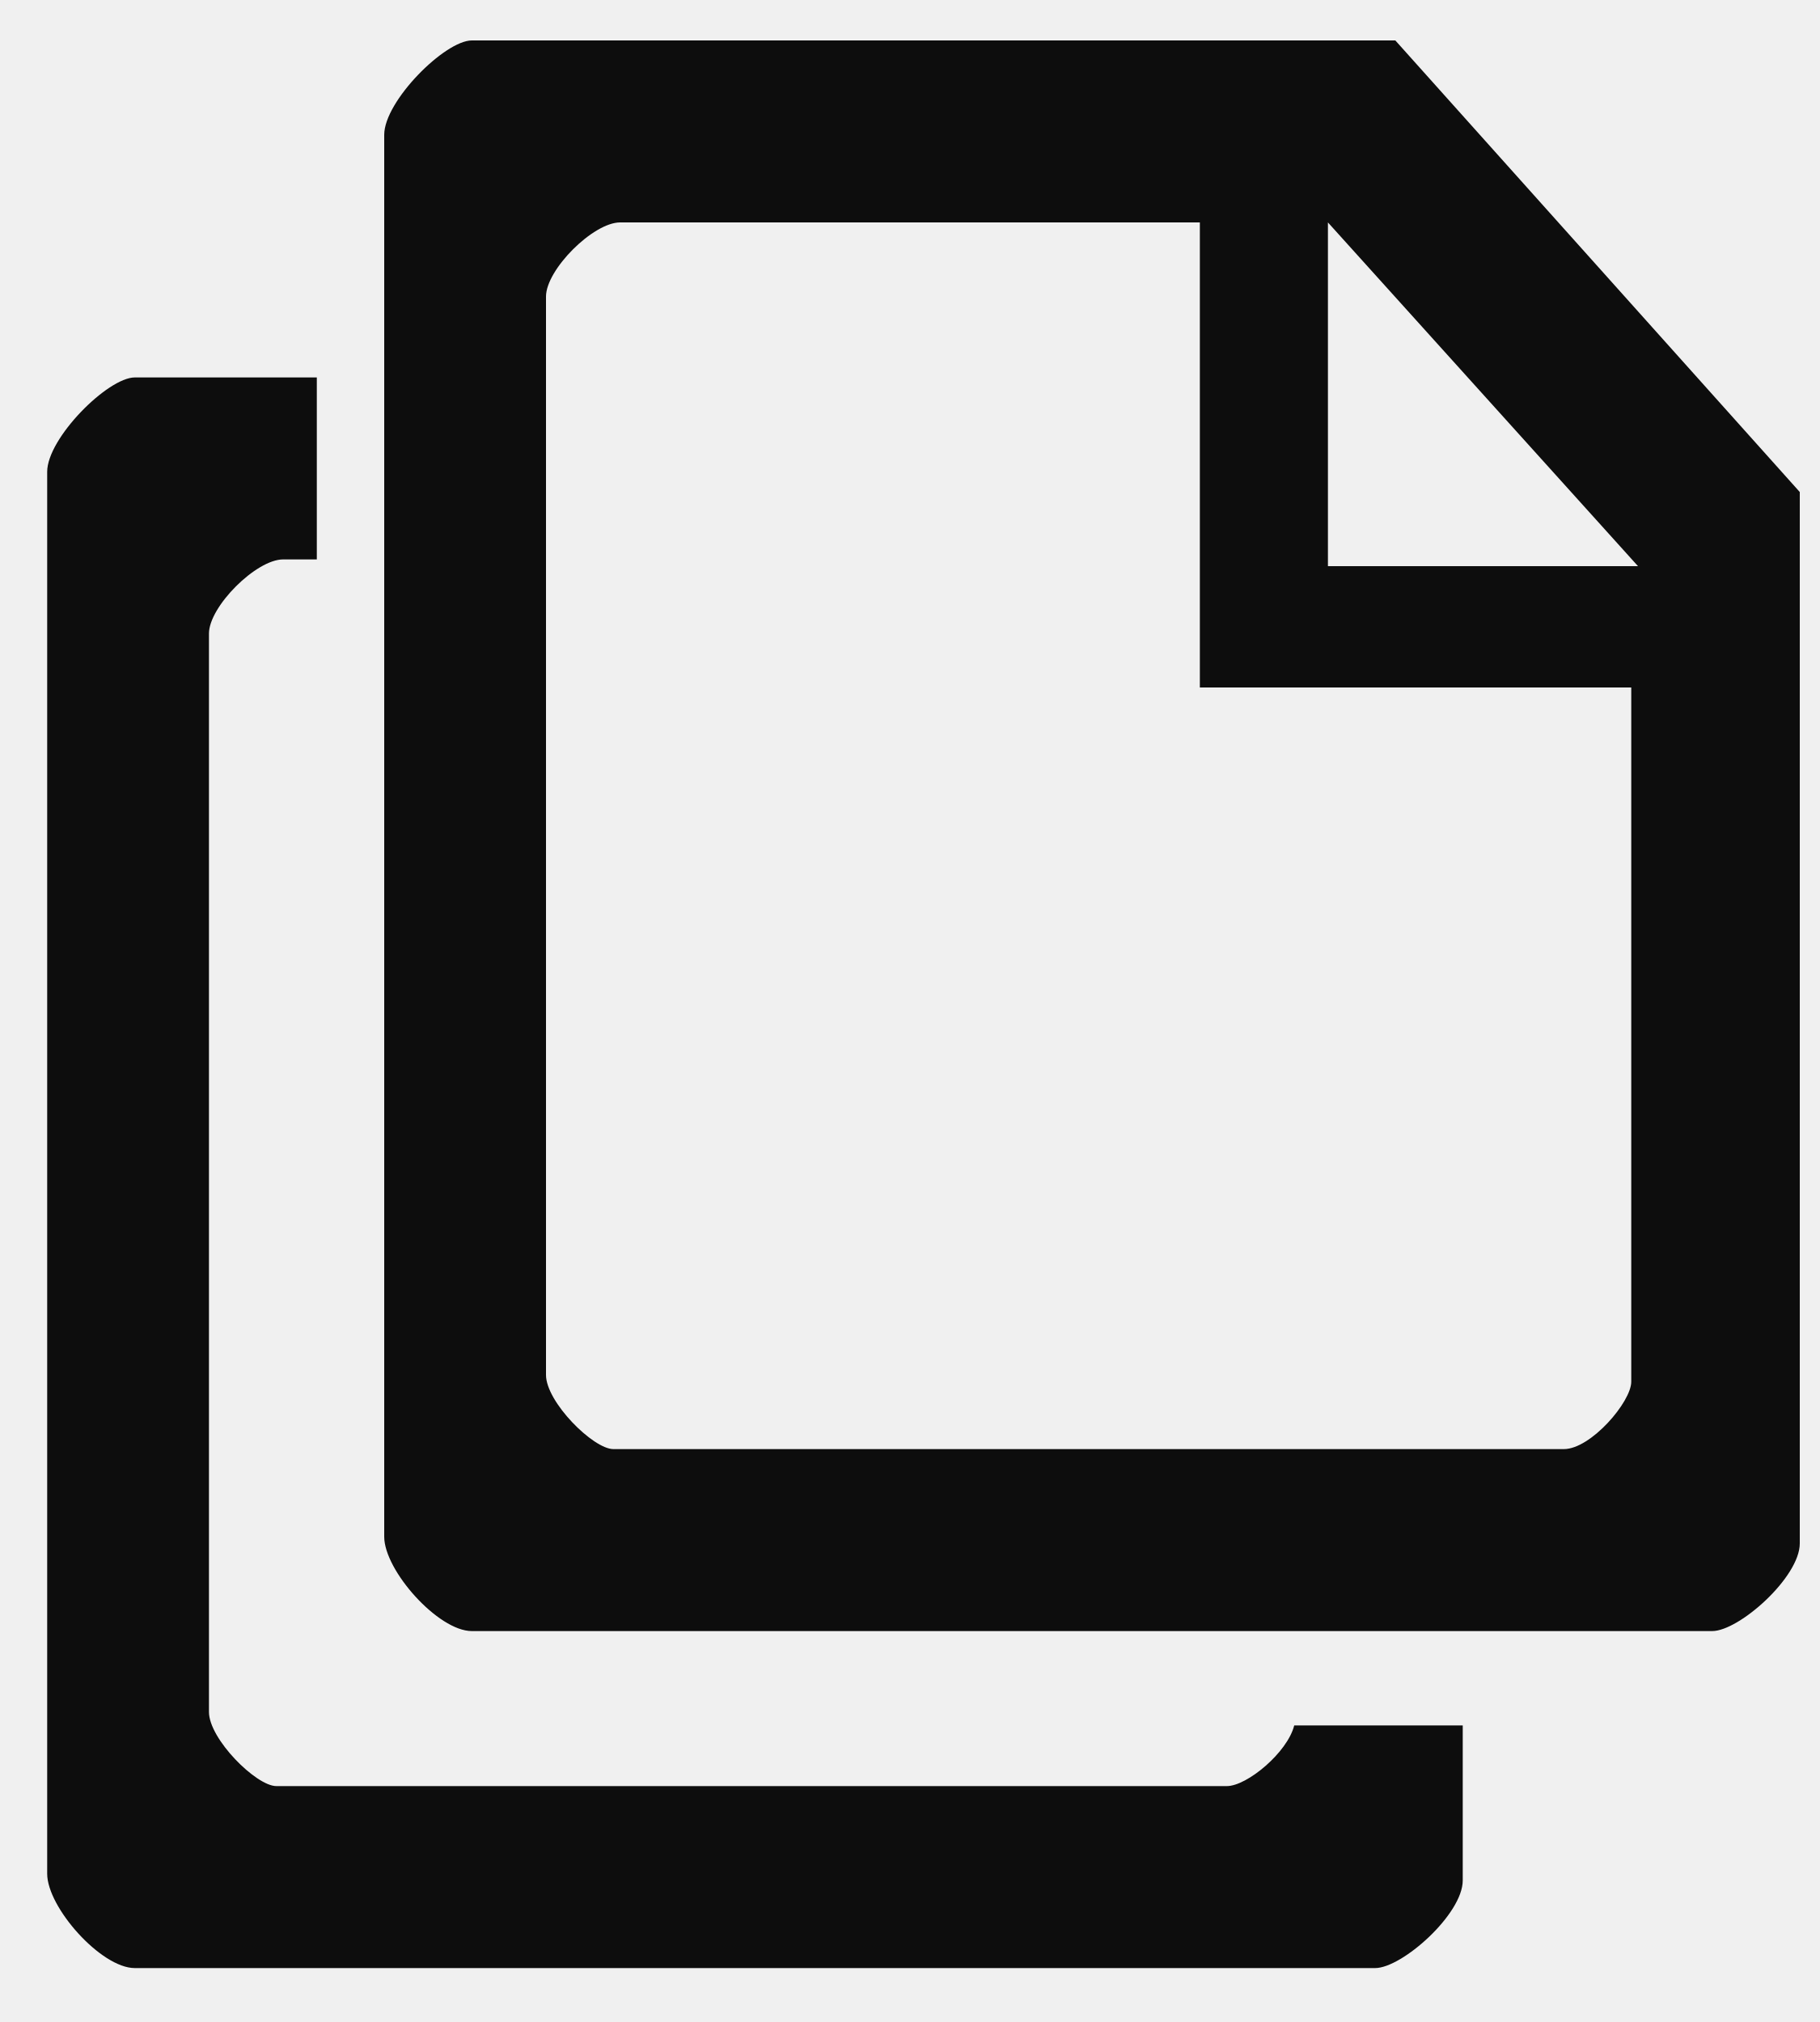
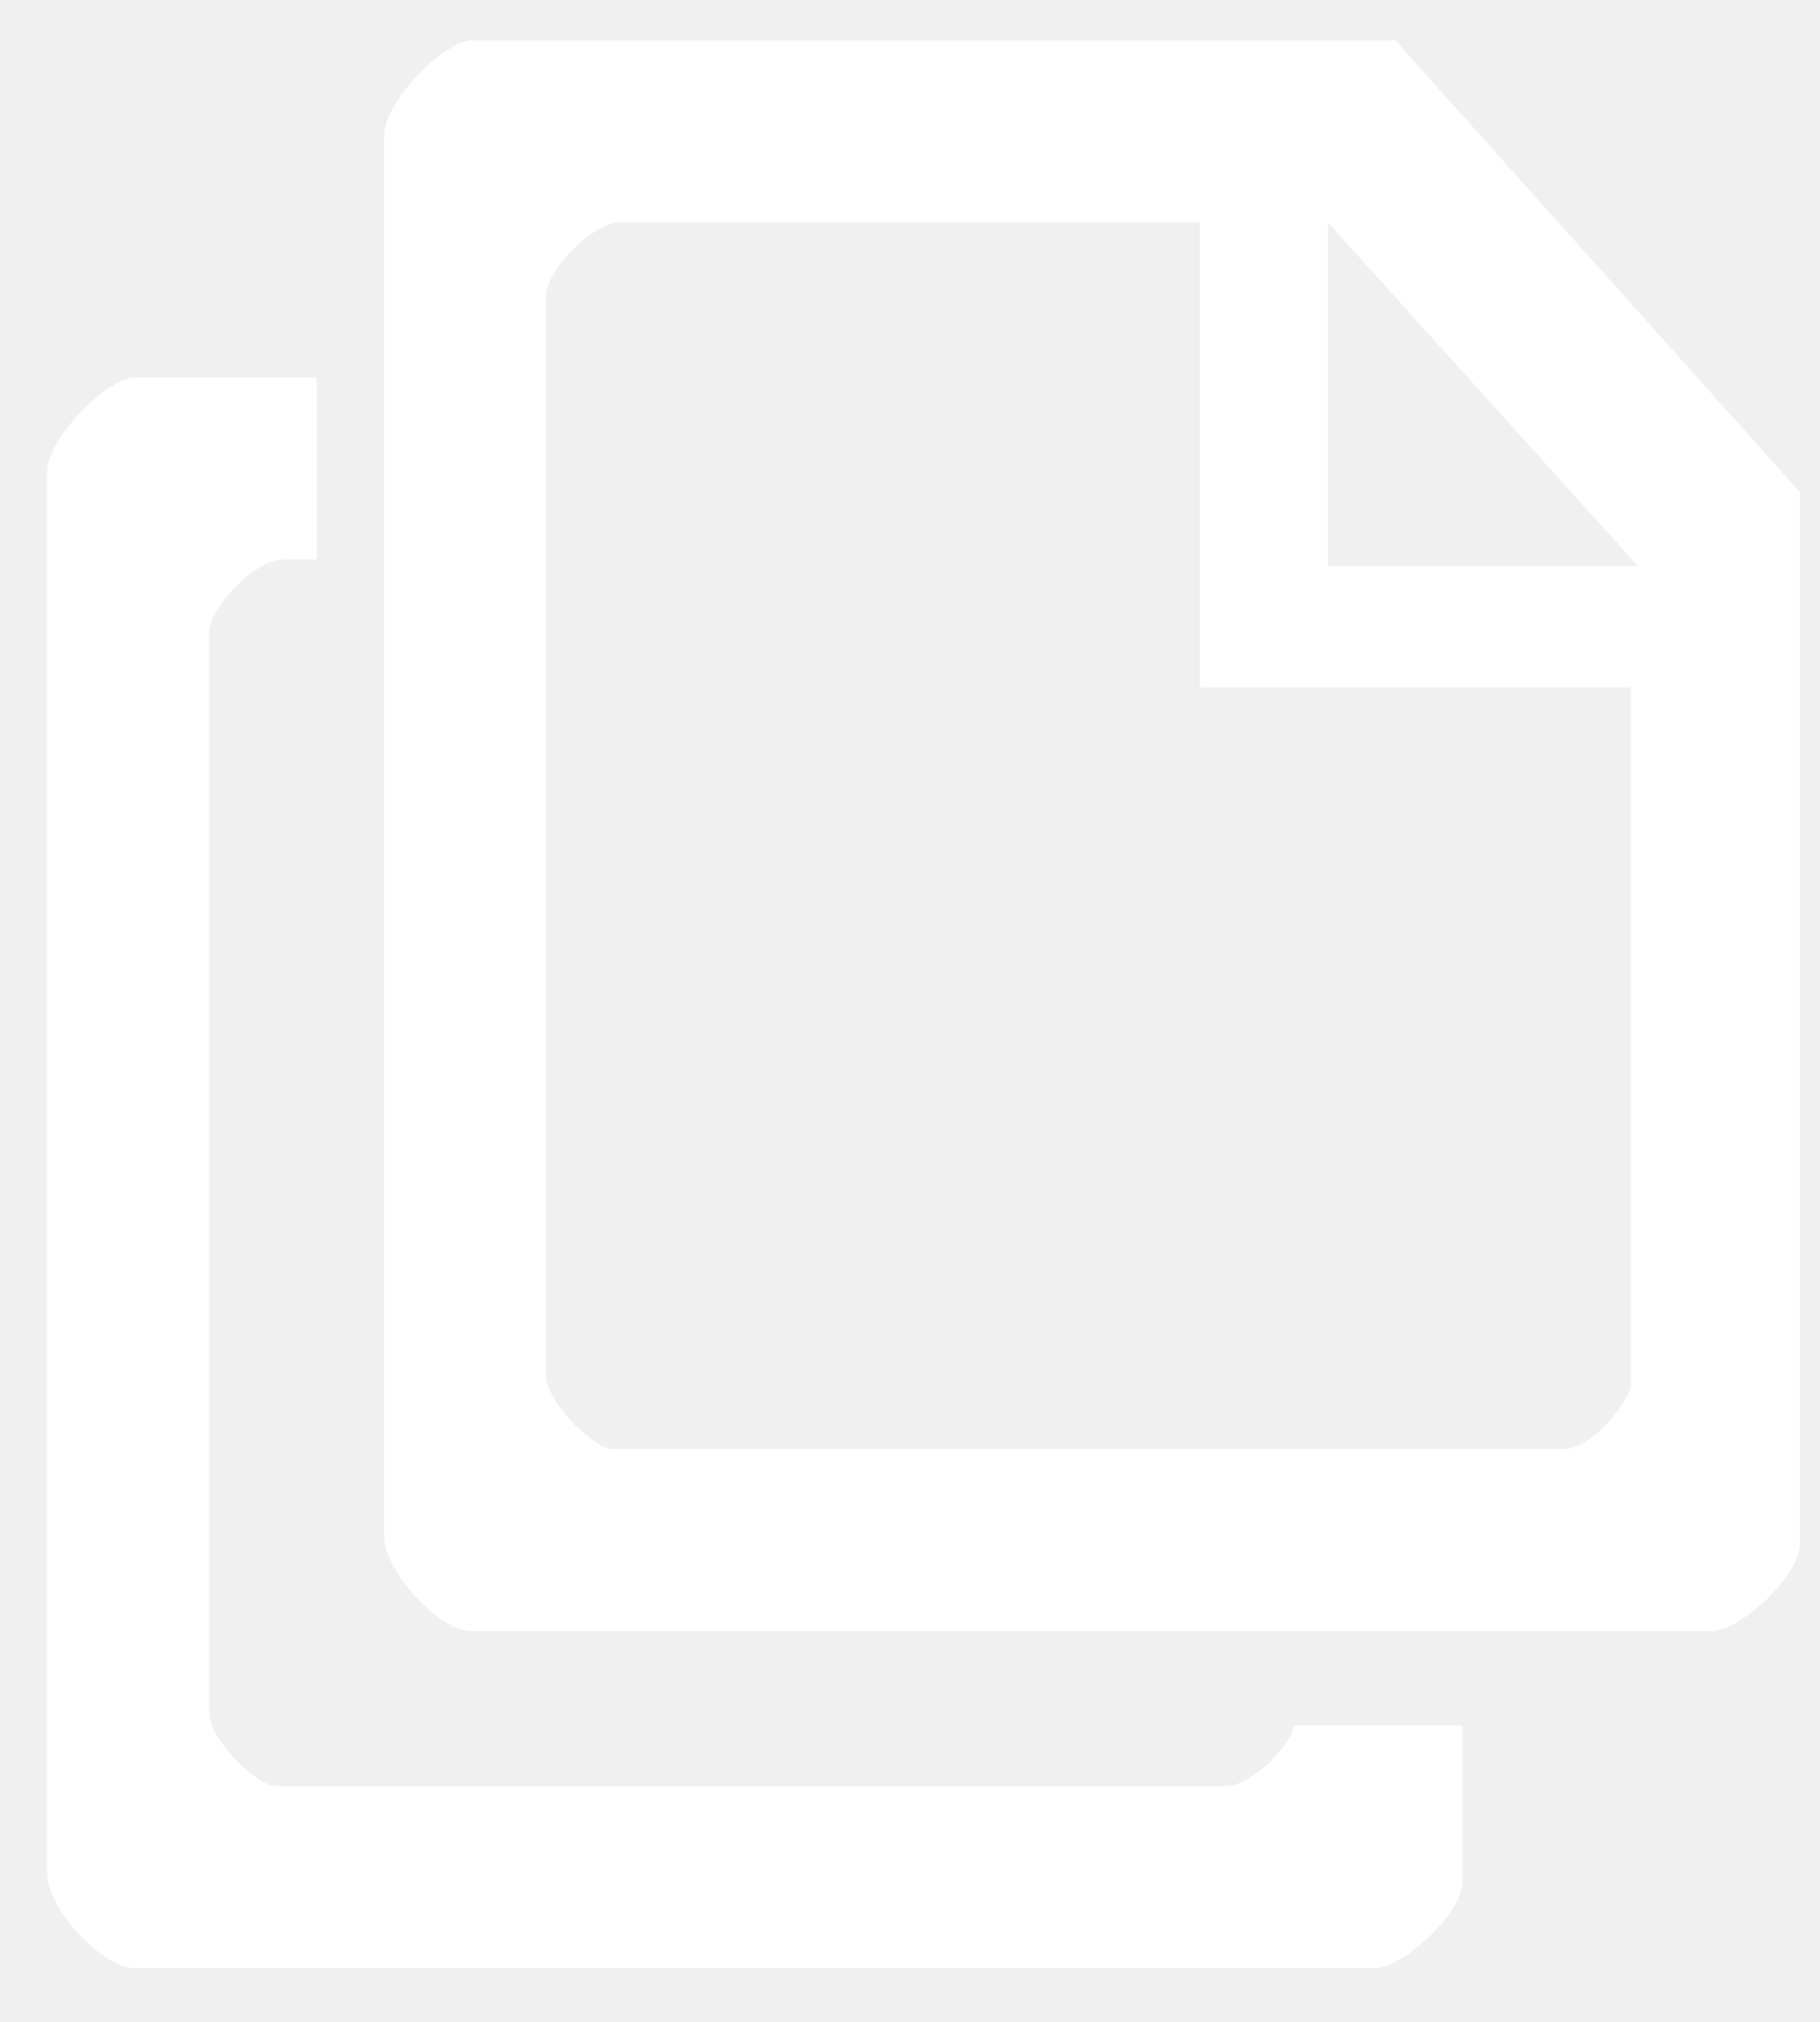
<svg xmlns="http://www.w3.org/2000/svg" enable-background="new -0.7 -0.6 27 30" height="30px" version="1.1" viewBox="-0.7 -0.6 27 30" width="27px" xml:space="preserve">
  <defs />
-   <path clip-rule="evenodd" d="M24.7,23.6H6.3c-0.5,0-1.3-0.9-1.3-1.4V1.4C5,0.9,5.9,0,6.3,0h13.7  L26,6.7v15.6C26,22.8,25.1,23.6,24.7,23.6z M7.4,3.8v16c0,0.4,0.7,1.1,1,1.1h14.1c0.4,0,1-0.7,1-1V9.6h-6.4V2.7H8.5  C8.1,2.7,7.4,3.4,7.4,3.8z M19,2.7L19,2.7l0,5.1h4.6L19,2.7z M2.4,8.8v16c0,0.4,0.7,1.1,1,1.1h14.1c0.3,0,0.9-0.5,1-0.9H21v2.3  c0,0.5-0.9,1.3-1.3,1.3H1.3c-0.5,0-1.3-0.9-1.3-1.4V6.4C0,5.9,0.9,5,1.3,5H4v2.7H3.5C3.1,7.7,2.4,8.4,2.4,8.8z" fill="#0D0D0D" fill-rule="evenodd" />
+   <path clip-rule="evenodd" d="M24.7,23.6H6.3c-0.5,0-1.3-0.9-1.3-1.4V1.4C5,0.9,5.9,0,6.3,0h13.7  L26,6.7v15.6C26,22.8,25.1,23.6,24.7,23.6z M7.4,3.8v16c0,0.4,0.7,1.1,1,1.1h14.1c0.4,0,1-0.7,1-1V9.6h-6.4V2.7H8.5  C8.1,2.7,7.4,3.4,7.4,3.8z M19,2.7L19,2.7l0,5.1h4.6L19,2.7z M2.4,8.8v16c0,0.4,0.7,1.1,1,1.1h14.1c0.3,0,0.9-0.5,1-0.9H21v2.3  c0,0.5-0.9,1.3-1.3,1.3H1.3c-0.5,0-1.3-0.9-1.3-1.4V6.4C0,5.9,0.9,5,1.3,5H4v2.7H3.5C3.1,7.7,2.4,8.4,2.4,8.8z" fill="#fff" fill-rule="evenodd" />
</svg>
